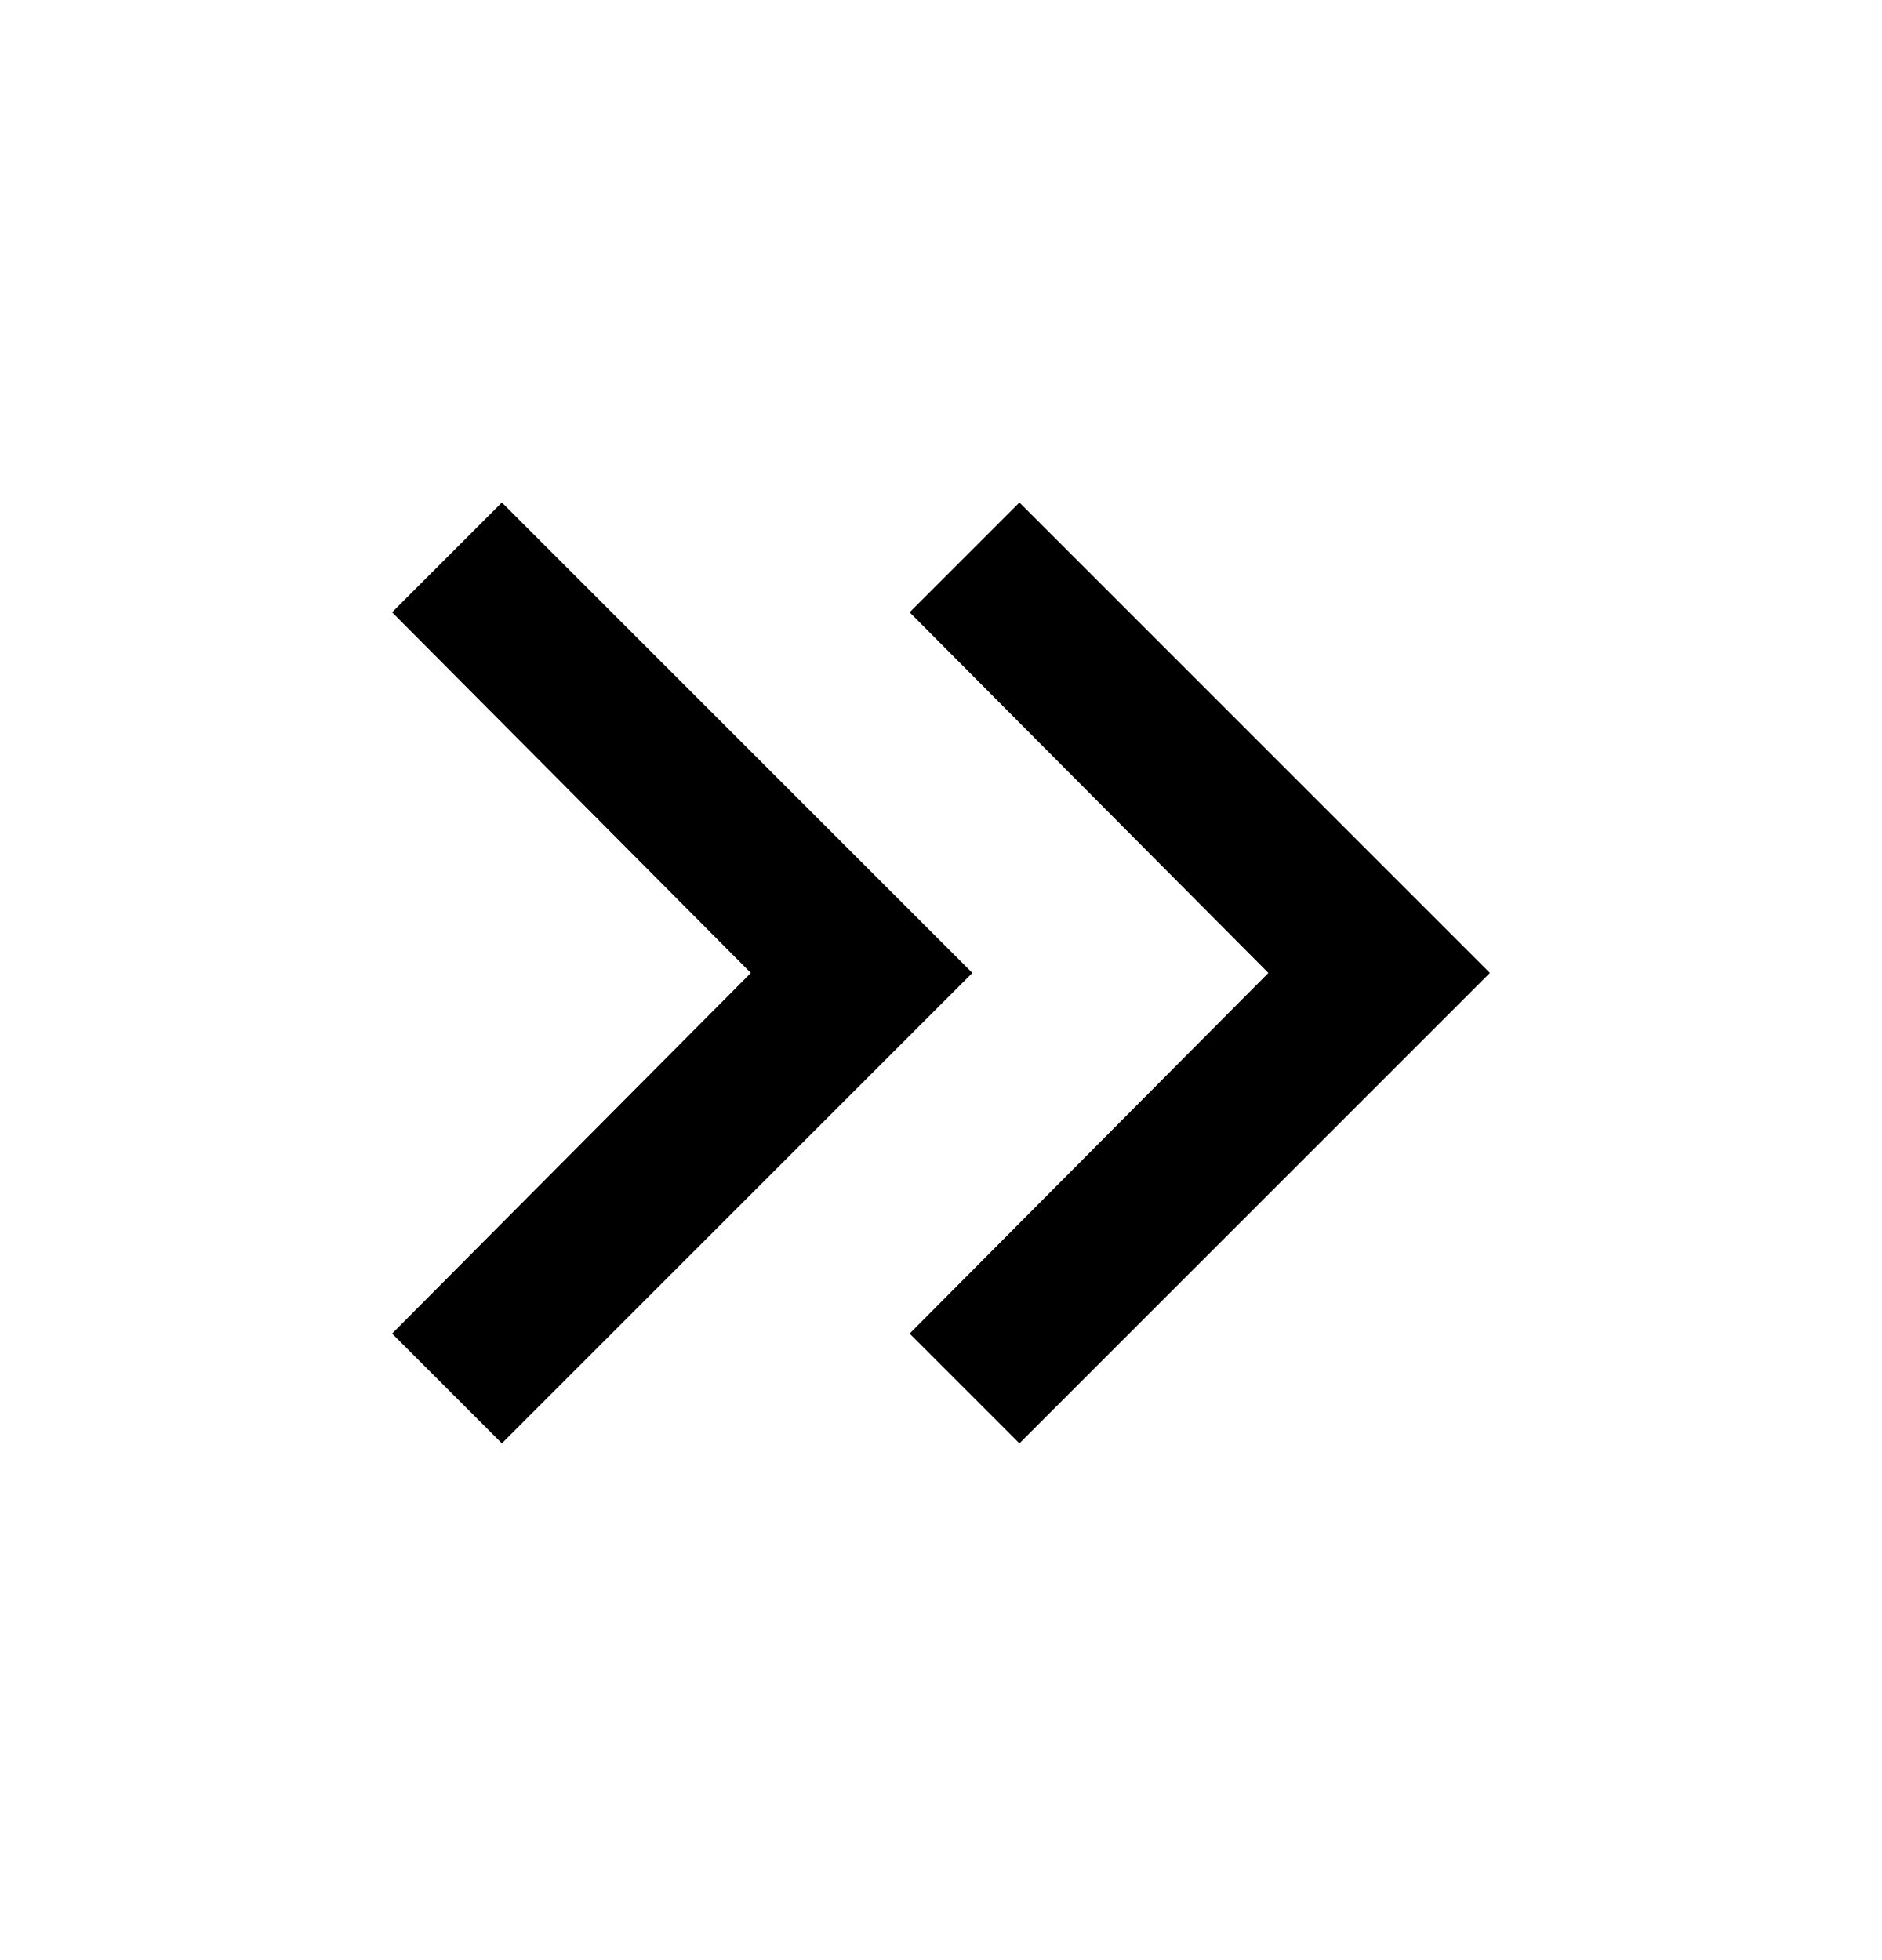
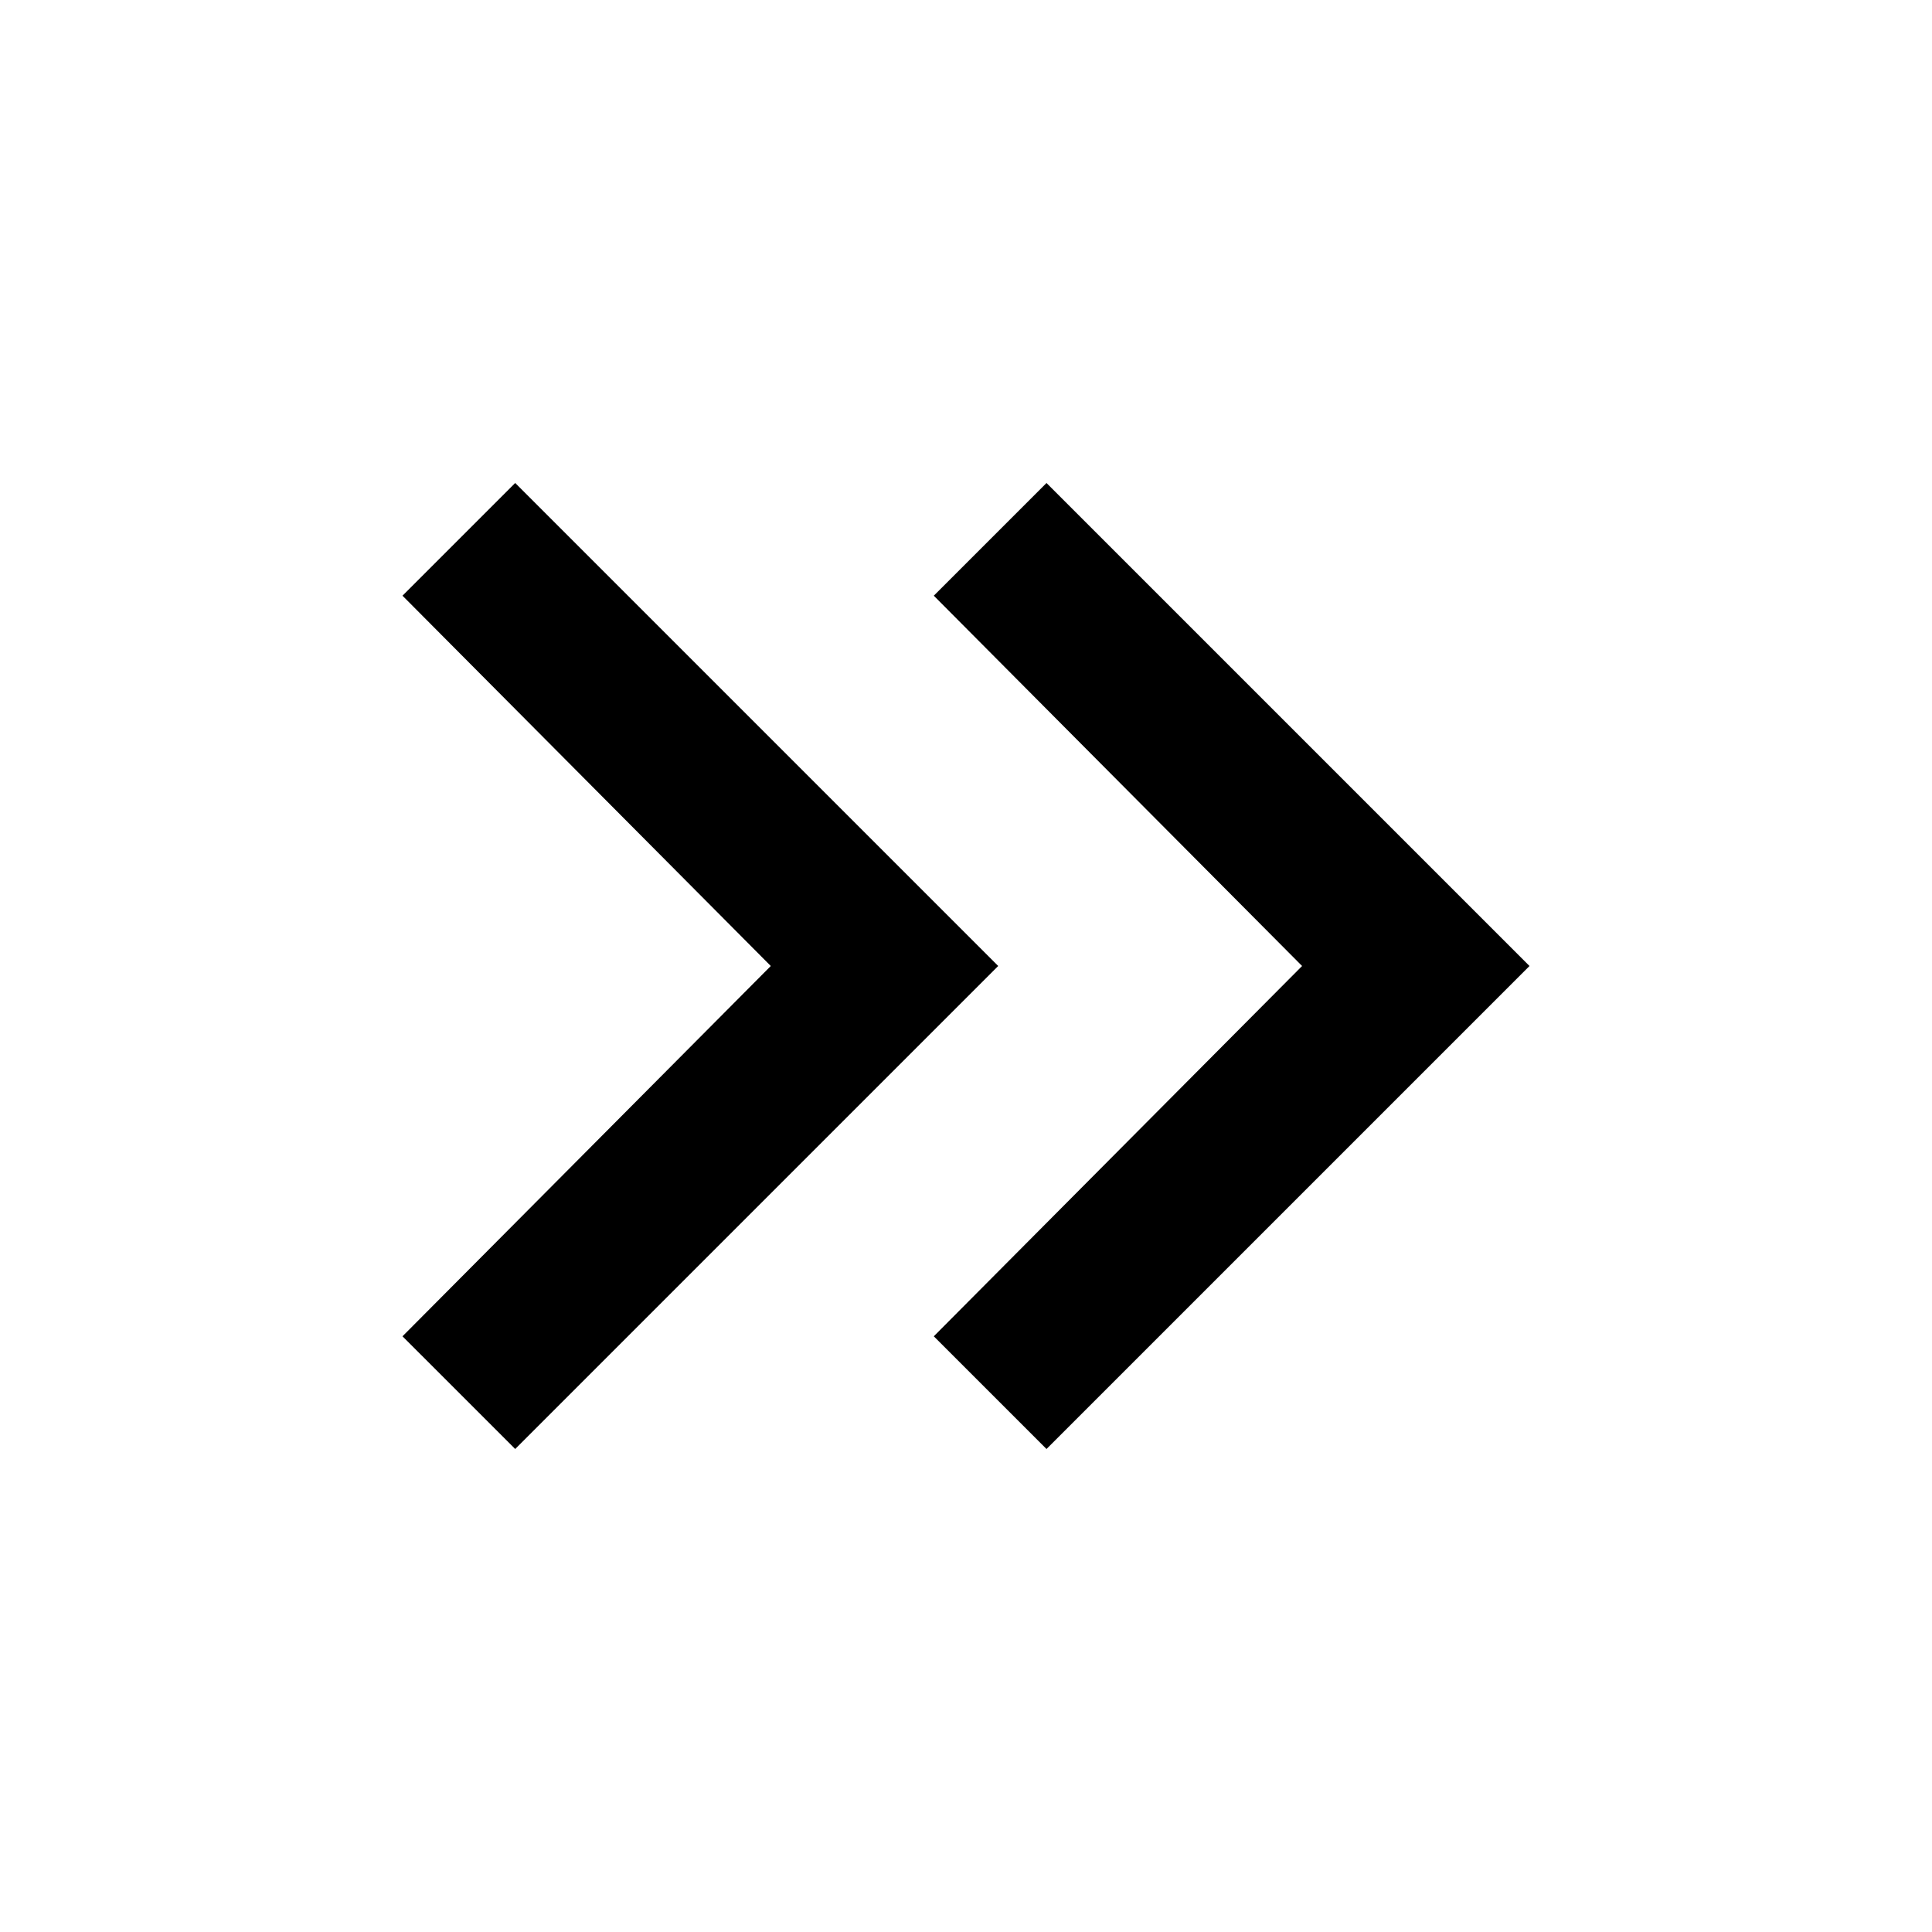
- <svg xmlns="http://www.w3.org/2000/svg" width="24" height="25" viewBox="0 0 24 25">
-   <path d="M13 18.41l6-6-6-6-1.4 1.4 4.575 4.6-4.575 4.6 1.4 1.4zm-6.6 0l6-6-6-6L5 7.81l4.575 4.6L5 17.01l1.4 1.4z" />
+ <svg xmlns="http://www.w3.org/2000/svg" width="24" height="24" viewBox="0 0 24 24">
+   <path d="M13 18l6-6-6-6-1.4 1.4 4.575 4.6-4.575 4.6L13 18zm-6.6 0l6-6-6-6L5 7.4 9.575 12 5 16.6 6.4 18z" />
</svg>
